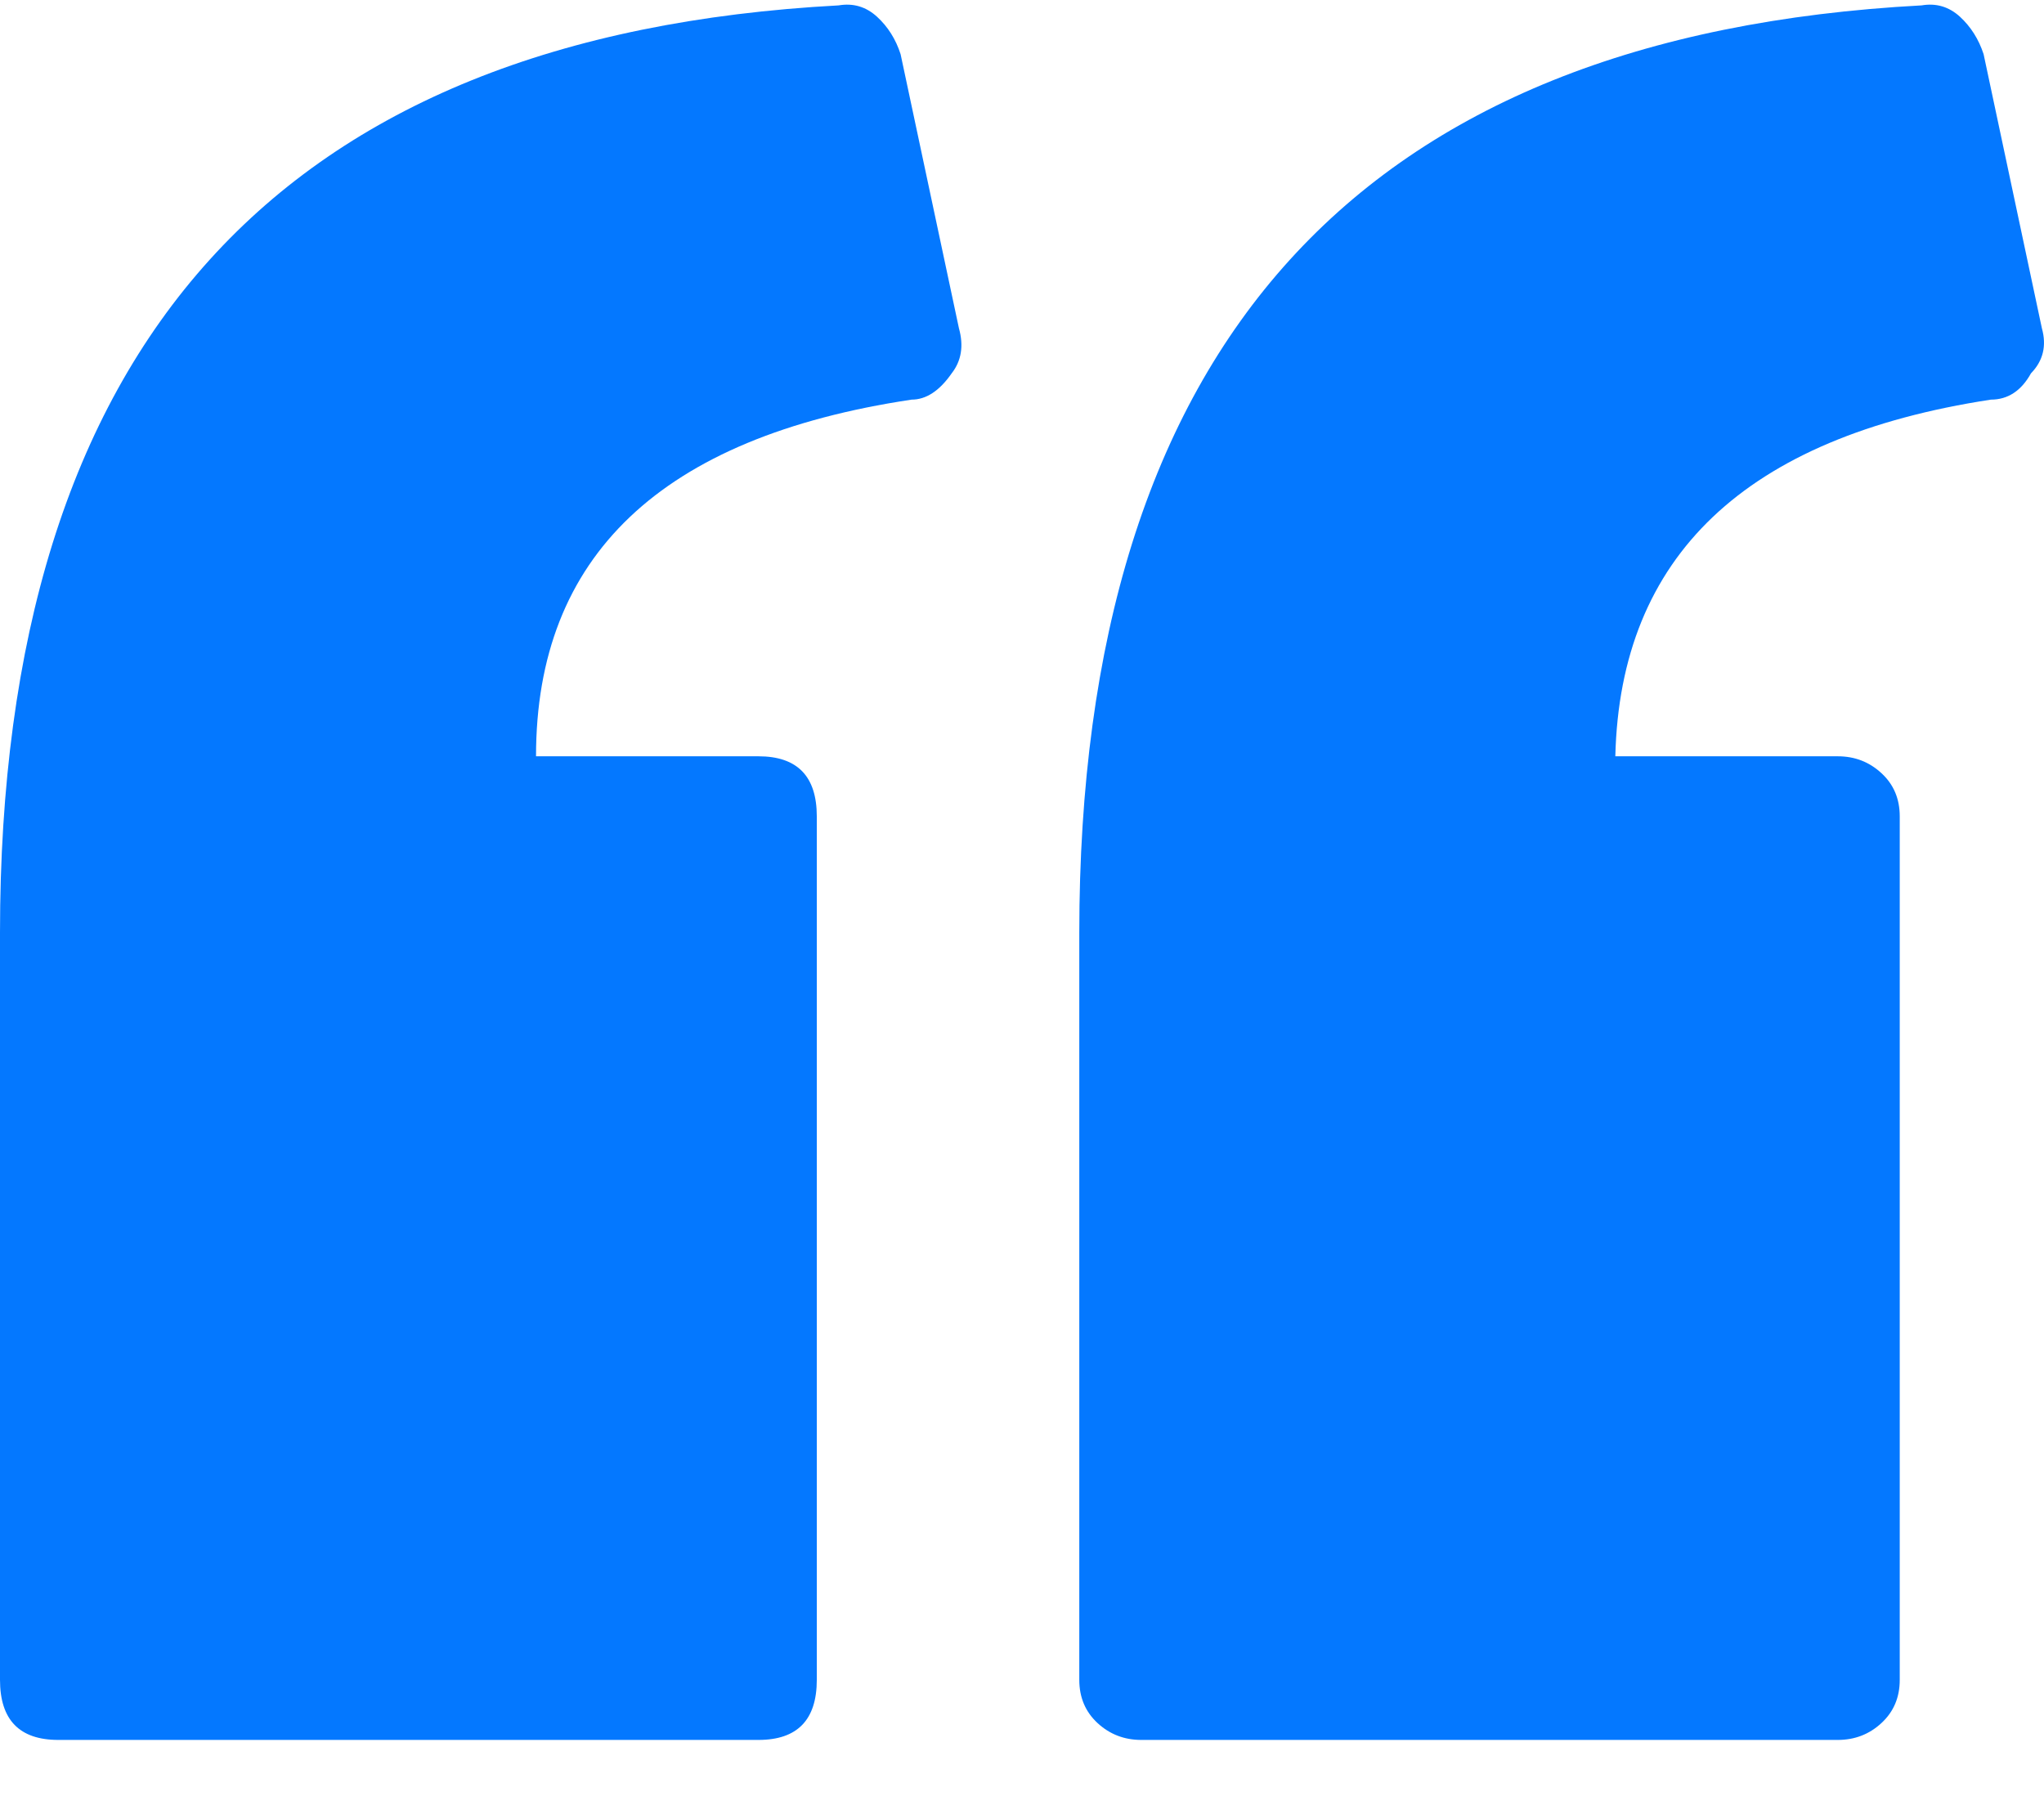
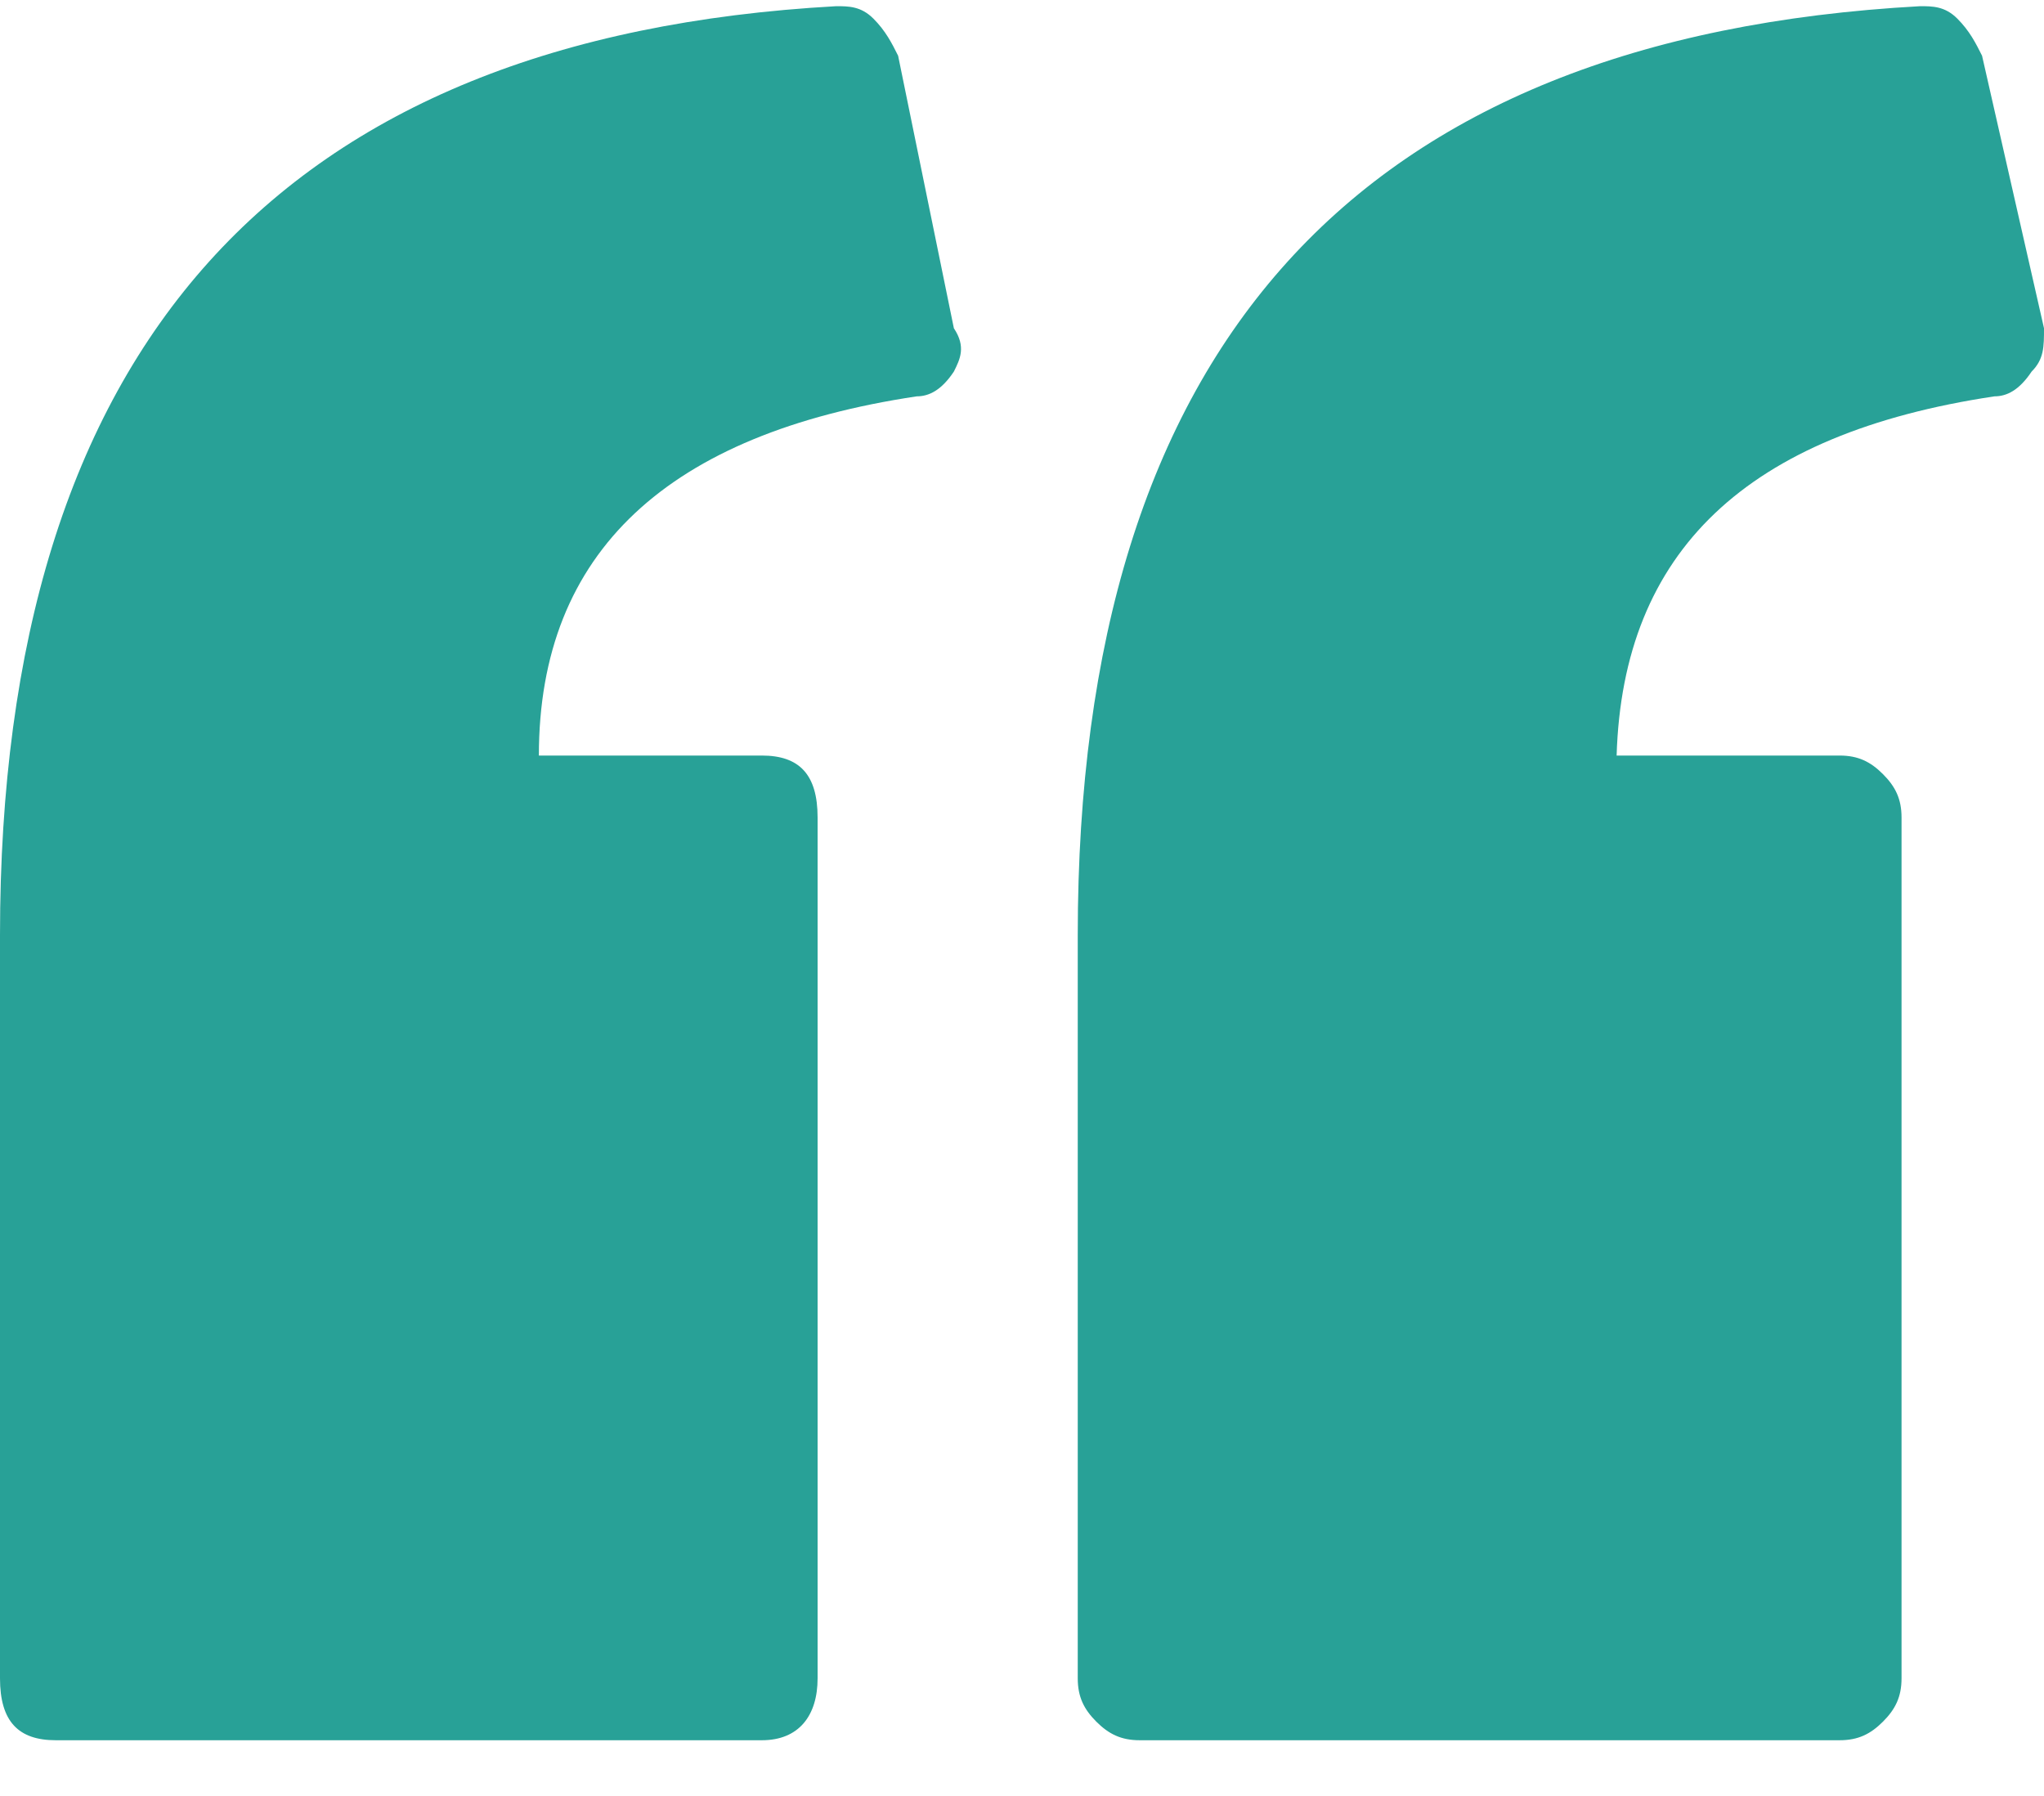
- <svg xmlns="http://www.w3.org/2000/svg" width="33" height="29" viewBox="0 0 33 29" fill="none">
-   <path d="M15.365 6.028C15.168 6.311 14.953 6.453 14.717 6.453C10.675 7.059 8.654 8.979 8.654 12.212H12.245C12.873 12.212 13.187 12.535 13.187 13.182V27.125C13.187 27.771 12.873 28.095 12.245 28.095H0.942C0.314 28.095 0 27.771 0 27.125V15.061C0 5.564 4.513 0.572 13.54 0.087C13.775 0.047 13.981 0.108 14.158 0.269C14.335 0.431 14.462 0.633 14.54 0.875L15.482 5.301C15.561 5.584 15.522 5.826 15.365 6.028ZM32.79 6.028C32.633 6.311 32.417 6.453 32.142 6.453C28.179 7.059 26.157 8.979 26.079 12.212H29.67C29.945 12.212 30.18 12.303 30.376 12.485C30.573 12.666 30.671 12.899 30.671 13.182V27.125C30.671 27.408 30.573 27.64 30.376 27.822C30.18 28.004 29.945 28.095 29.67 28.095H18.426C18.151 28.095 17.916 28.004 17.719 27.822C17.523 27.64 17.425 27.408 17.425 27.125V15.061C17.425 5.564 21.958 0.572 31.024 0.087C31.259 0.047 31.465 0.108 31.642 0.269C31.818 0.431 31.946 0.633 32.025 0.875L32.966 5.301C33.045 5.584 32.986 5.826 32.79 6.028Z" fill="#0478FF" />
+ <svg xmlns="http://www.w3.org/2000/svg" version="1.1" id="Layer_1" x="0px" y="0px" viewBox="0 0 33 29" style="enable-background:new 0 0 33 29;" xml:space="preserve">
+   <style type="text/css">
+ 	.st0{fill:#28A197;}
+ </style>
+   <path class="st0" d="M15.4,6c-0.2,0.3-0.4,0.4-0.6,0.4c-4,0.6-6.1,2.5-6.1,5.8h3.6c0.6,0,0.9,0.3,0.9,1v13.9c0,0.6-0.3,1-0.9,1H0.9  c-0.6,0-0.9-0.3-0.9-1V15.1c0-9.5,4.5-14.5,13.5-15c0.2,0,0.4,0,0.6,0.2c0.2,0.2,0.3,0.4,0.4,0.6l0.9,4.4C15.6,5.6,15.5,5.8,15.4,6z   M32.8,6c-0.2,0.3-0.4,0.4-0.6,0.4c-4,0.6-6,2.5-6.1,5.8h3.6c0.3,0,0.5,0.1,0.7,0.3c0.2,0.2,0.3,0.4,0.3,0.7v13.9  c0,0.3-0.1,0.5-0.3,0.7c-0.2,0.2-0.4,0.3-0.7,0.3H18.4c-0.3,0-0.5-0.1-0.7-0.3c-0.2-0.2-0.3-0.4-0.3-0.7V15.1  c0-9.5,4.5-14.5,13.6-15c0.2,0,0.4,0,0.6,0.2c0.2,0.2,0.3,0.4,0.4,0.6L33,5.3C33,5.6,33,5.8,32.8,6z" />
</svg>
